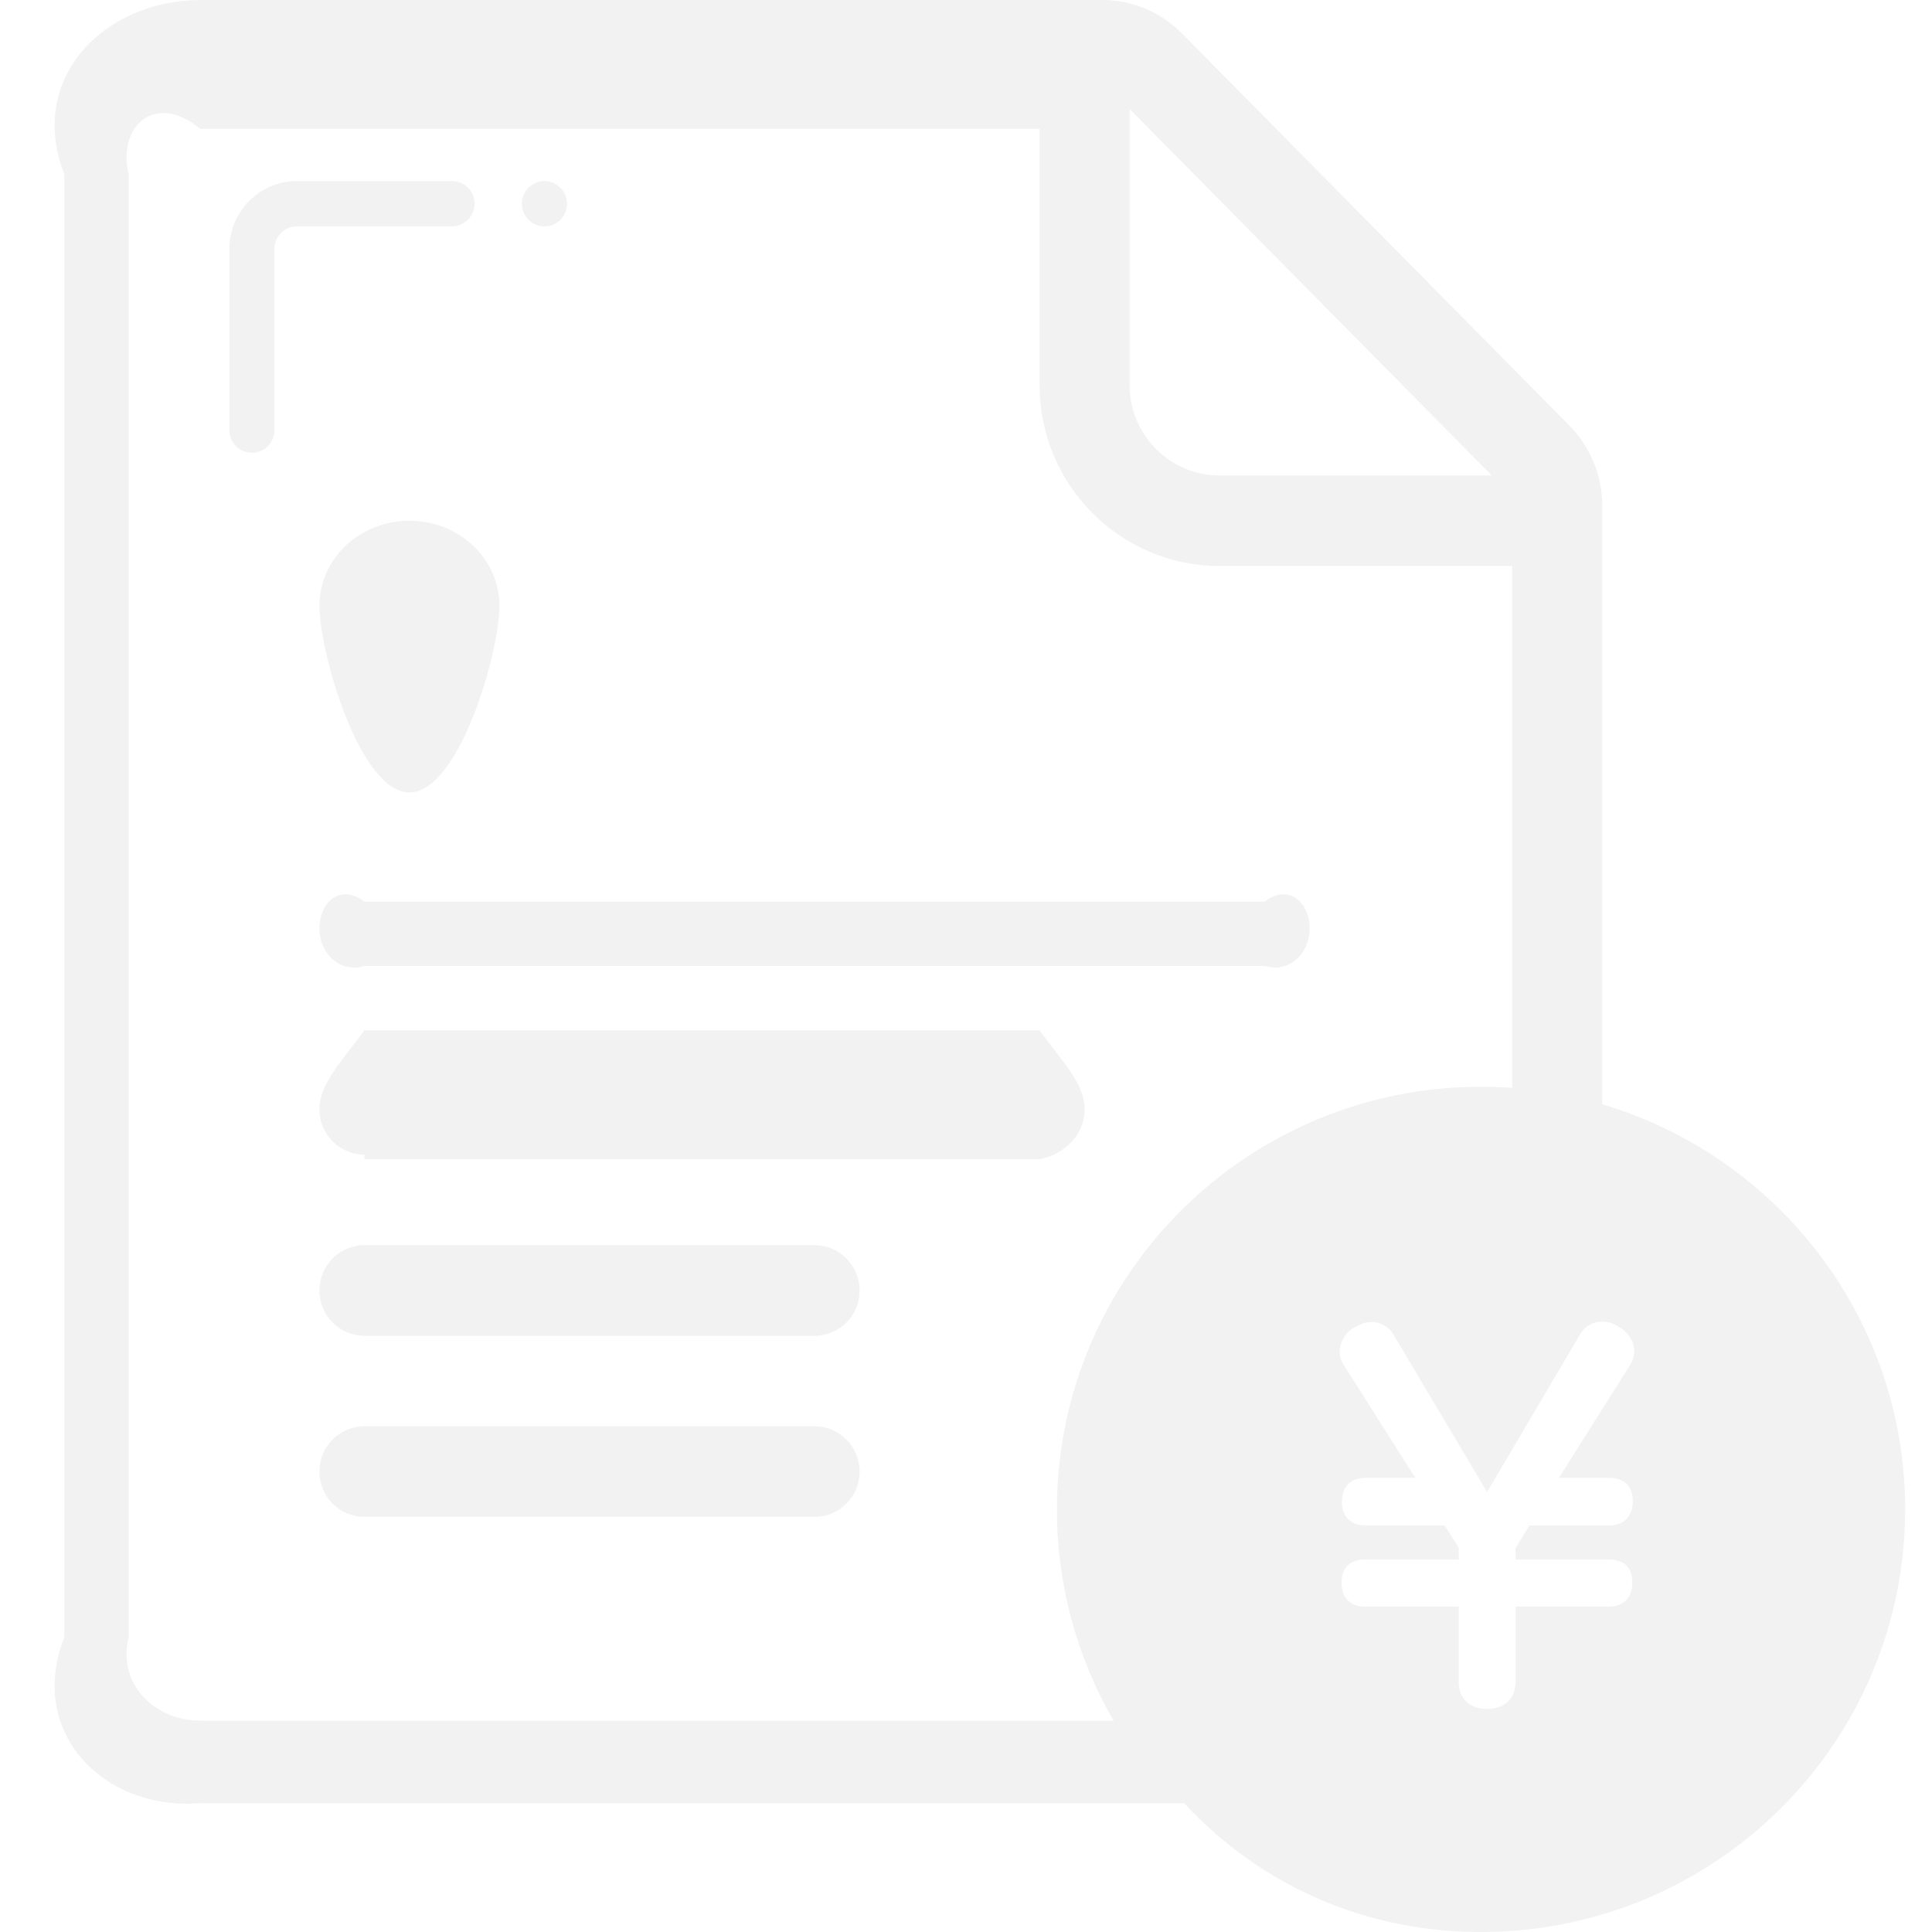
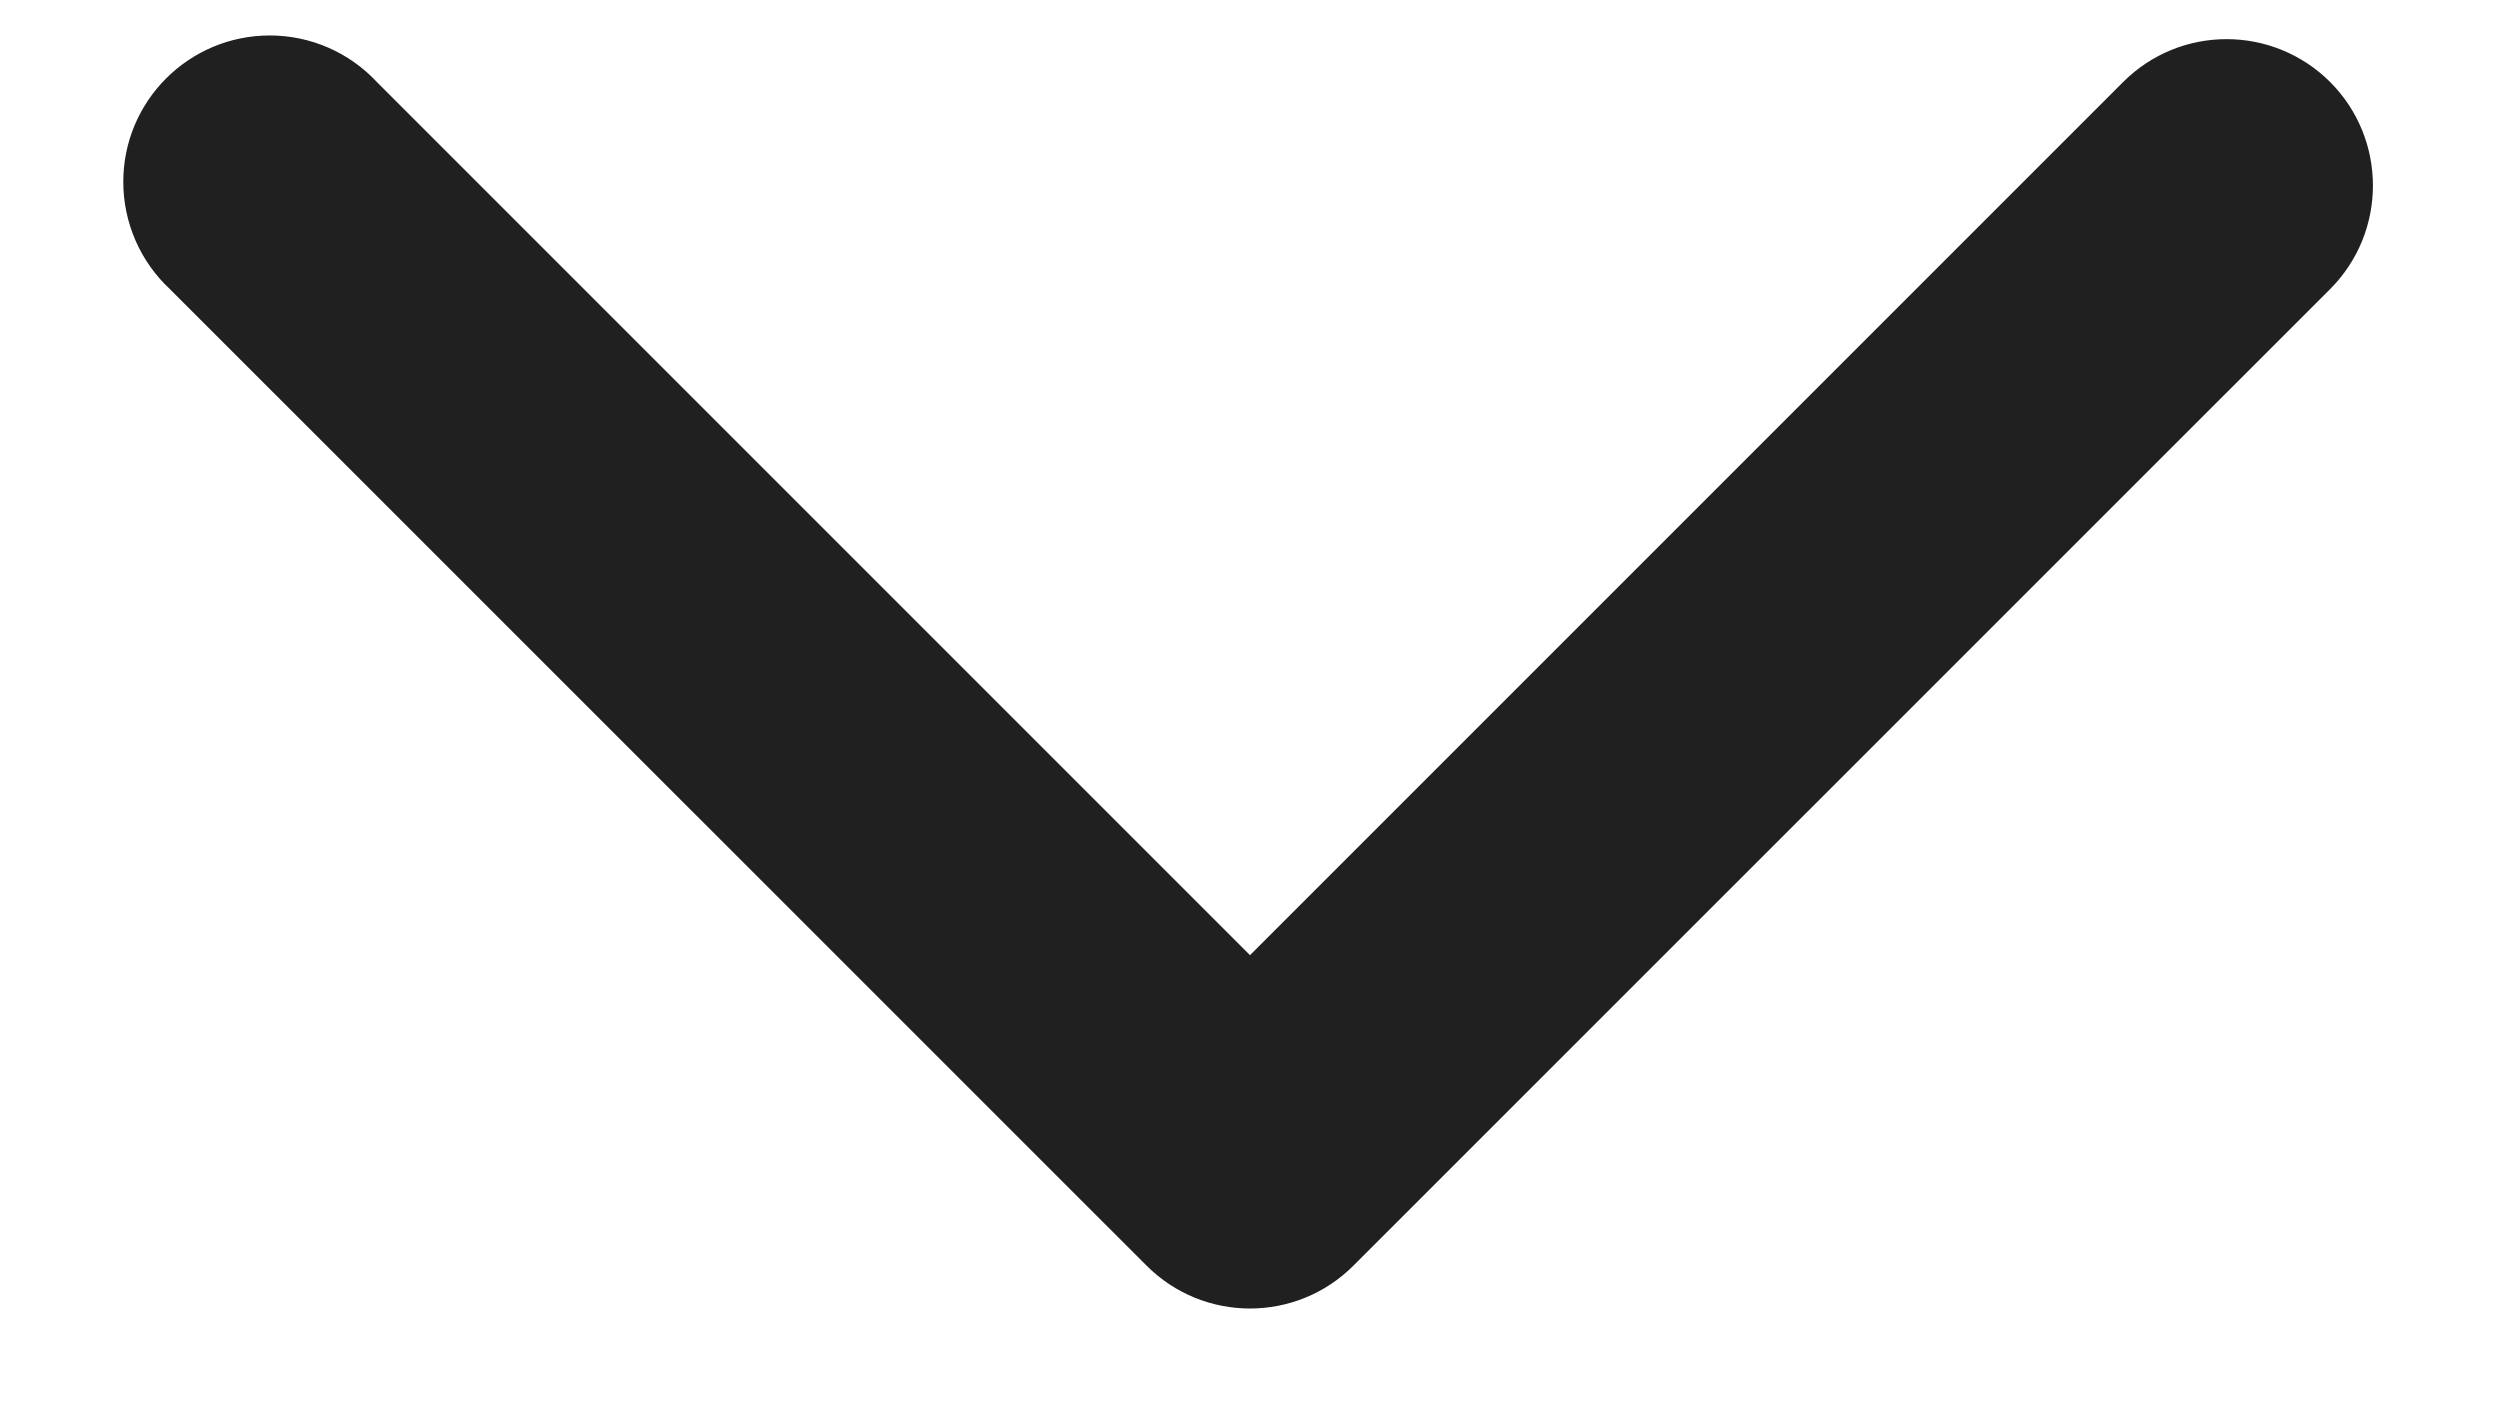
- <svg xmlns="http://www.w3.org/2000/svg" version="1.1" width="30px" height="30px">
-   <g transform="matrix(1 0 0 1 -345 -15 )">
-     <path d="M 22.997 16.875  C 23.16 16.875  23.322 16.881  23.481 16.892  L 23.481 8.789  L 18.938 8.789  C 17.394 8.789  16.142 7.53  16.142 5.977  L 16.142 2  L 3.108 2  C 2.393 1.407  1.814 1.988  2 2.707  L 2 25.418  C 1.814 26.137  2.393 26.718  3.108 26.718  L 17.292 26.718  C 16.714 25.722  16.41 24.59  16.412 23.437  C 16.412 19.812  19.36 16.875  22.997 16.875  Z M 24.879 7.848  L 24.879 17.147  C 27.599 17.953  29.583 20.465  29.583 23.437  C 29.583 27.062  26.635 30  22.997 30  C 21.275 30.003  19.62 29.33  18.388 28  L 3.108 28  C 1.617 28.12  0.413 26.909  1 25.418  L 1 2.707  C 0.413 1.216  1.617 0.005  3.108 0  L 17.113 0  C 17.579 0  18.025 0.187  18.352 0.518  L 24.371 6.61  C 24.696 6.939  24.879 7.385  24.879 7.848  Z M 23.164 7.383  L 17.54 1.692  L 17.54 5.977  C 17.54 6.754  18.166 7.383  18.938 7.383  L 23.163 7.383  Z M 6.358 12.305  C 5.586 12.305  4.96 10.132  4.96 9.405  C 4.96 8.676  5.585 8.086  6.358 8.086  C 7.129 8.086  7.755 8.676  7.755 9.404  C 7.755 10.132  7.13 12.304  6.358 12.304  Z M 19.637 15  L 5.658 15  C 5.272 15.115  4.96 14.802  4.96 14.416  C 4.96 14.415  4.96 14.414  4.96 14.413  C 4.96 14.025  5.273 13.71  5.658 14  L 19.637 14  C 20.023 13.71  20.336 14.025  20.336 14.413  C 20.336 14.414  20.336 14.415  20.336 14.416  C 20.336 14.802  20.024 15.115  19.637 15  Z M 5.659 18  L 5.658 17.929  C 5.272 17.928  4.96 17.614  4.96 17.228  C 4.96 17.227  4.96 17.227  4.96 17.226  C 4.96 16.837  5.273 16.522  5.658 16  L 16.142 16  C 16.528 16.522  16.842 16.837  16.842 17.226  C 16.842 17.227  16.842 17.227  16.842 17.228  C 16.842 17.615  16.529 17.928  16.142 18  L 5.659 18  Z M 12.648 20.742  L 5.658 20.742  C 5.272 20.74  4.96 20.427  4.96 20.041  C 4.96 20.04  4.96 20.039  4.96 20.038  C 4.96 19.65  5.273 19.335  5.658 19.335  L 12.648 19.335  C 13.034 19.335  13.348 19.65  13.348 20.038  C 13.348 20.039  13.348 20.04  13.348 20.041  C 13.348 20.428  13.034 20.741  12.648 20.742  Z M 12.648 23.554  L 5.658 23.554  C 5.272 23.553  4.96 23.239  4.96 22.853  C 4.96 22.852  4.96 22.852  4.96 22.851  C 4.96 22.462  5.273 22.147  5.658 22.147  L 12.648 22.147  C 13.034 22.147  13.348 22.462  13.348 22.851  C 13.348 22.852  13.348 22.852  13.348 22.853  C 13.348 23.24  13.034 23.554  12.648 23.554  Z M 4.26 6.679  L 4.261 6.68  C 4.261 6.874  4.104 7.031  3.911 7.031  C 3.718 7.03  3.562 6.874  3.562 6.681  L 3.562 3.867  C 3.562 3.283  4.031 2.812  4.61 2.812  L 7.018 2.812  C 7.211 2.812  7.368 2.969  7.368 3.162  C 7.368 3.162  7.368 3.163  7.368 3.163  C 7.368 3.164  7.368 3.164  7.368 3.165  C 7.368 3.358  7.211 3.515  7.018 3.515  L 4.61 3.515  C 4.417 3.515  4.26 3.672  4.26 3.865  C 4.26 3.866  4.26 3.866  4.26 3.867  L 4.26 6.679  Z M 8.454 3.516  C 8.261 3.516  8.104 3.359  8.104 3.166  C 8.104 3.165  8.104 3.165  8.104 3.164  C 8.104 3.164  8.104 3.163  8.104 3.162  C 8.104 2.969  8.261 2.812  8.454 2.812  C 8.647 2.812  8.804 2.969  8.804 3.162  C 8.804 3.163  8.804 3.164  8.804 3.164  C 8.804 3.165  8.804 3.165  8.804 3.166  C 8.804 3.359  8.647 3.516  8.454 3.516  Z M 24.521 20.743  L 23.092 23.169  L 21.647 20.74  C 21.58 20.611  21.446 20.529  21.301 20.528  C 21.217 20.528  21.134 20.553  21.05 20.602  C 20.903 20.674  20.808 20.821  20.802 20.985  C 20.802 21.065  20.827 21.143  20.874 21.208  L 21.977 22.948  L 21.201 22.948  C 20.976 22.948  20.837 23.085  20.837 23.317  C 20.837 23.55  20.975 23.687  21.201 23.687  L 22.432 23.687  L 22.651 24.031  L 22.651 24.216  L 21.193 24.216  C 20.962 24.216  20.831 24.344  20.831 24.578  C 20.831 24.811  20.968 24.947  21.193 24.947  L 22.651 24.947  L 22.651 26.116  C 22.651 26.379  22.824 26.537  23.092 26.537  C 23.356 26.537  23.534 26.378  23.534 26.116  L 23.534 24.947  L 24.984 24.947  C 25.205 24.947  25.347 24.809  25.347 24.578  C 25.347 24.339  25.217 24.216  24.984 24.216  L 23.534 24.216  L 23.534 24.037  L 23.747 23.687  L 24.991 23.687  C 25.213 23.687  25.354 23.547  25.354 23.31  C 25.354 23.077  25.217 22.948  24.991 22.948  L 24.207 22.948  L 25.307 21.203  C 25.351 21.136  25.375 21.058  25.376 20.978  C 25.376 20.825  25.284 20.692  25.138 20.603  C 25.061 20.551  24.97 20.522  24.877 20.521  C 24.726 20.522  24.588 20.608  24.522 20.743  Z " fill-rule="nonzero" fill="#f2f2f2" stroke="none" transform="matrix(1 0 0 1 345 15 )" />
+ <svg xmlns="http://www.w3.org/2000/svg" version="1.1" width="16px" height="9px">
+   <g transform="matrix(1 0 0 1 -319 -41 )">
+     <path d="M 13.588 0.525  C 13.954 0.159  14.546 0.159  14.913 0.525  C 15.278 0.891  15.278 1.484  14.913 1.85  L 8.662 8.1  C 8.296 8.466  7.704 8.466  7.338 8.1  L 1.087 1.85  C 0.897 1.673  0.789 1.424  0.789 1.164  C 0.789 0.646  1.209 0.227  1.727 0.227  C 1.987 0.227  2.235 0.335  2.412 0.525  L 8 6.113  L 13.588 0.525  Z " fill-rule="nonzero" fill="#202020" stroke="none" transform="matrix(1 0 0 1 319 41 )" />
  </g>
</svg>
